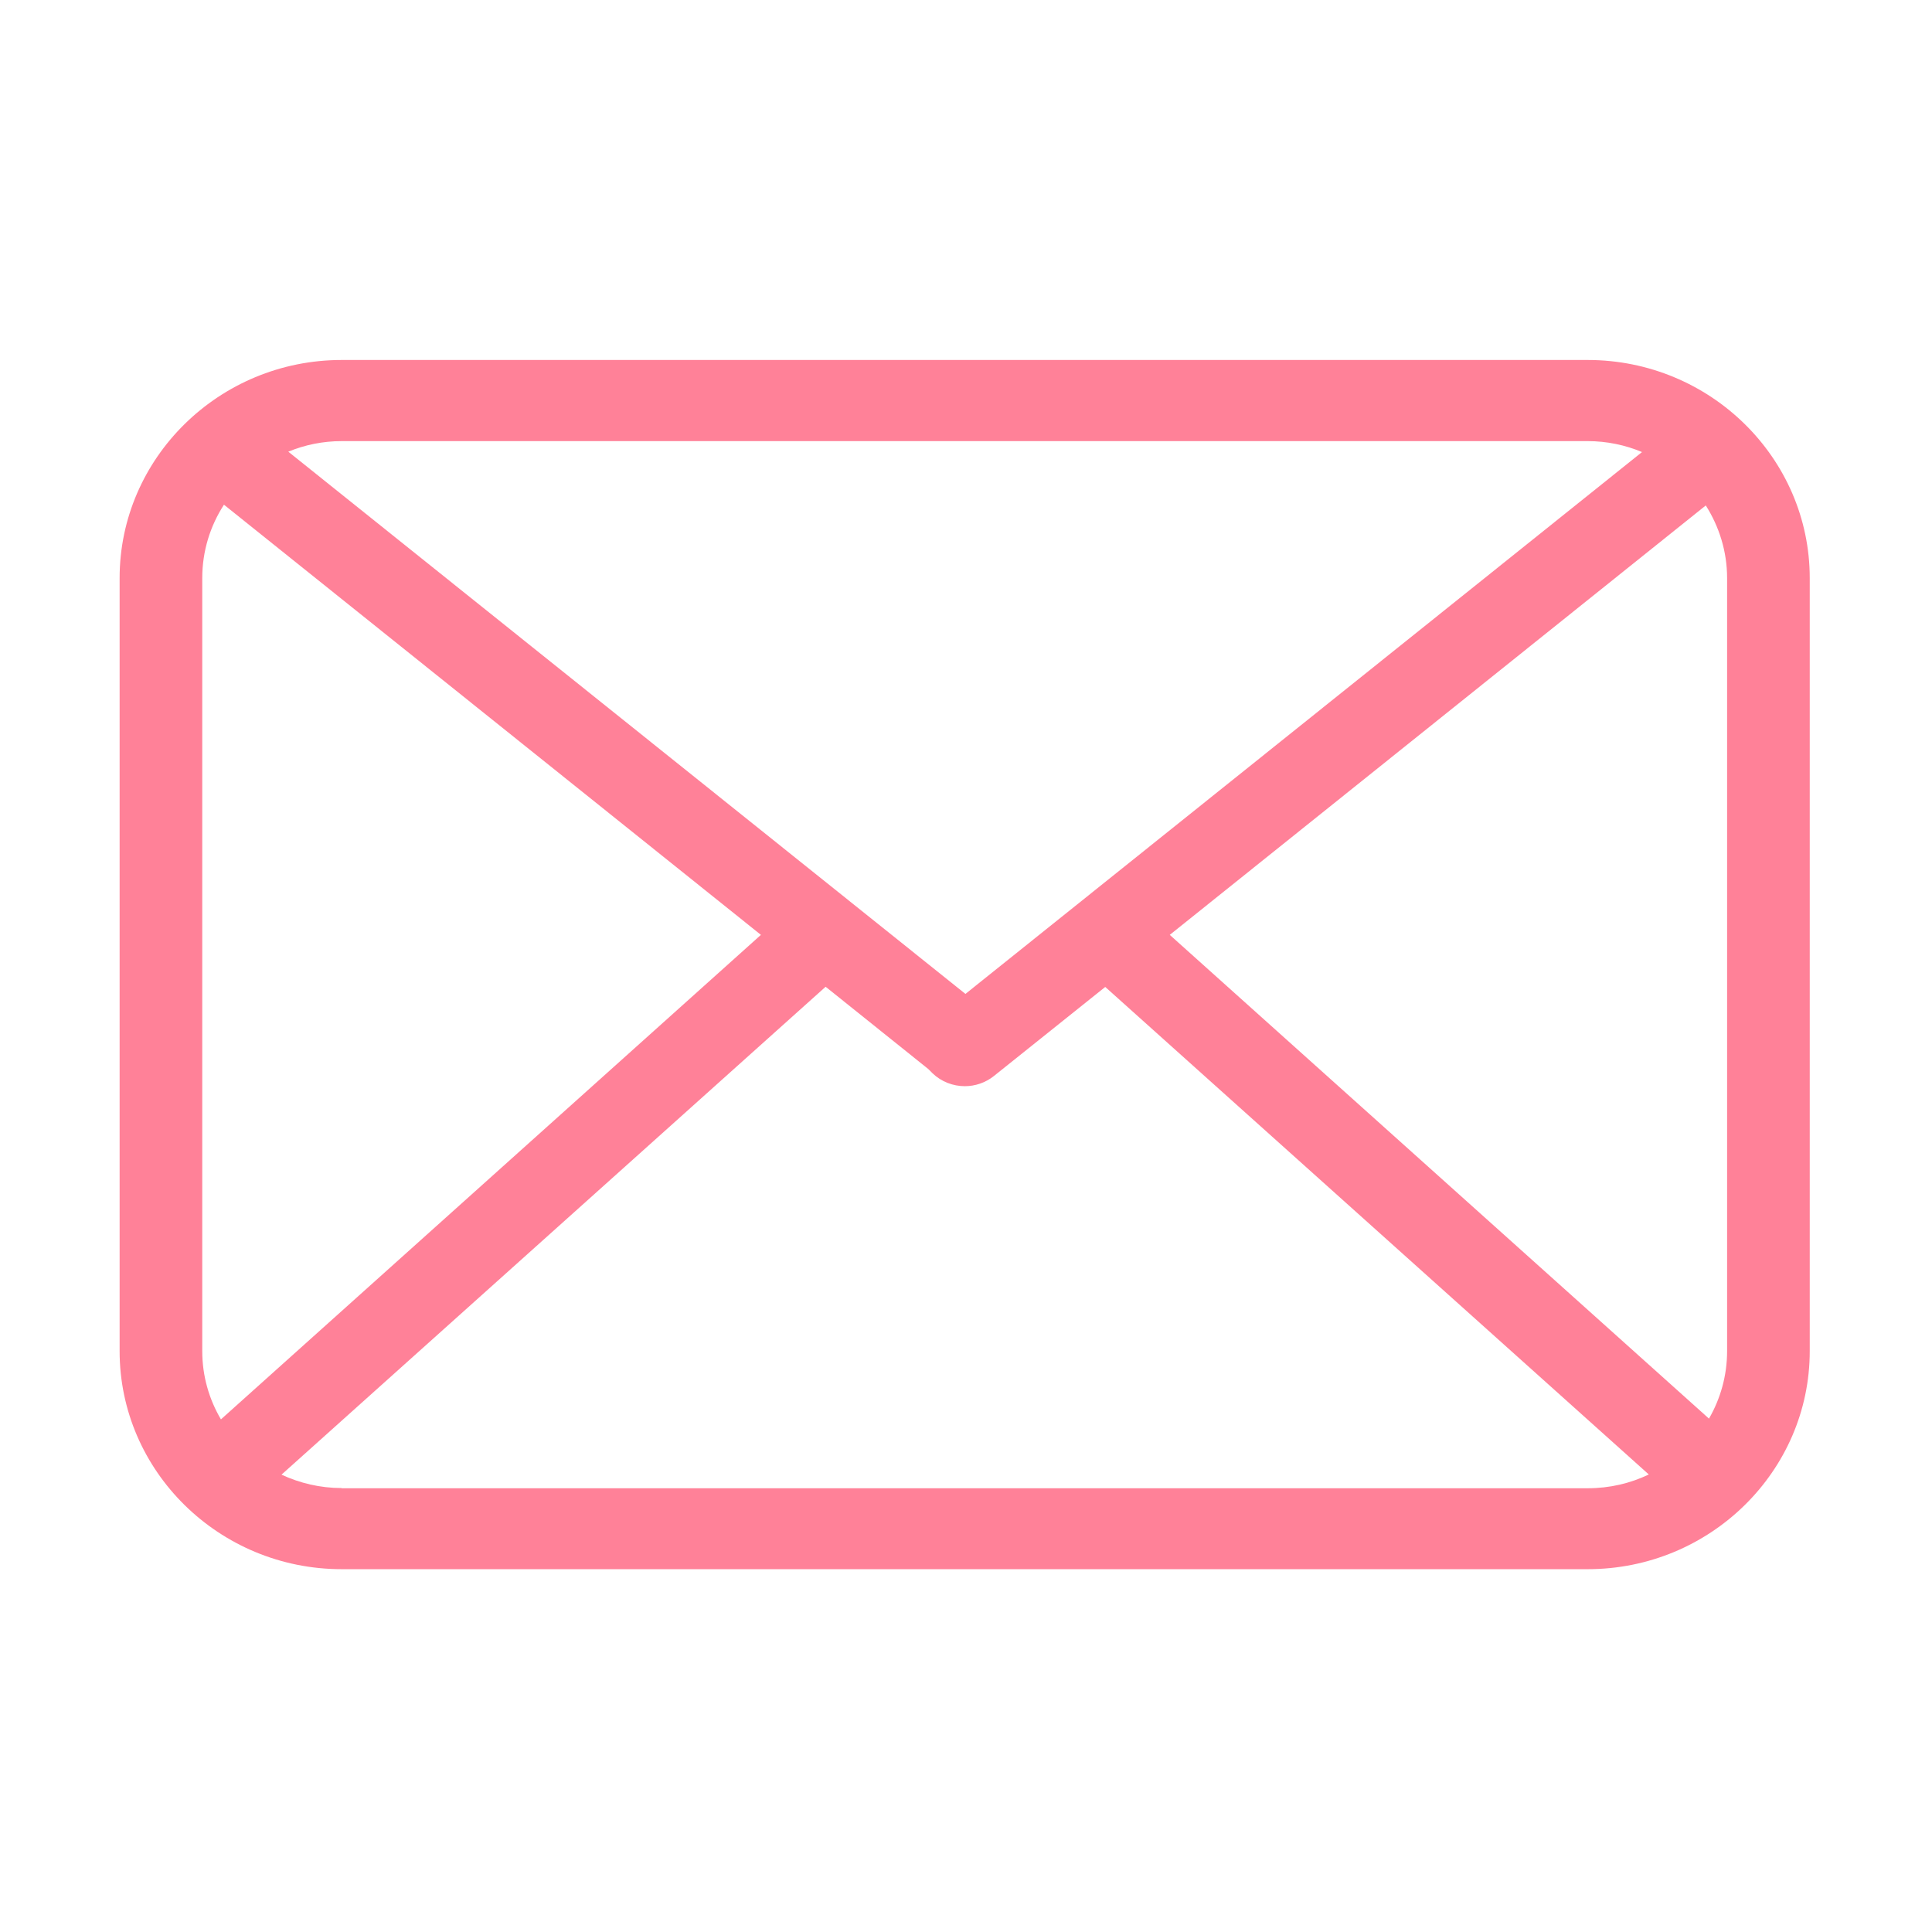
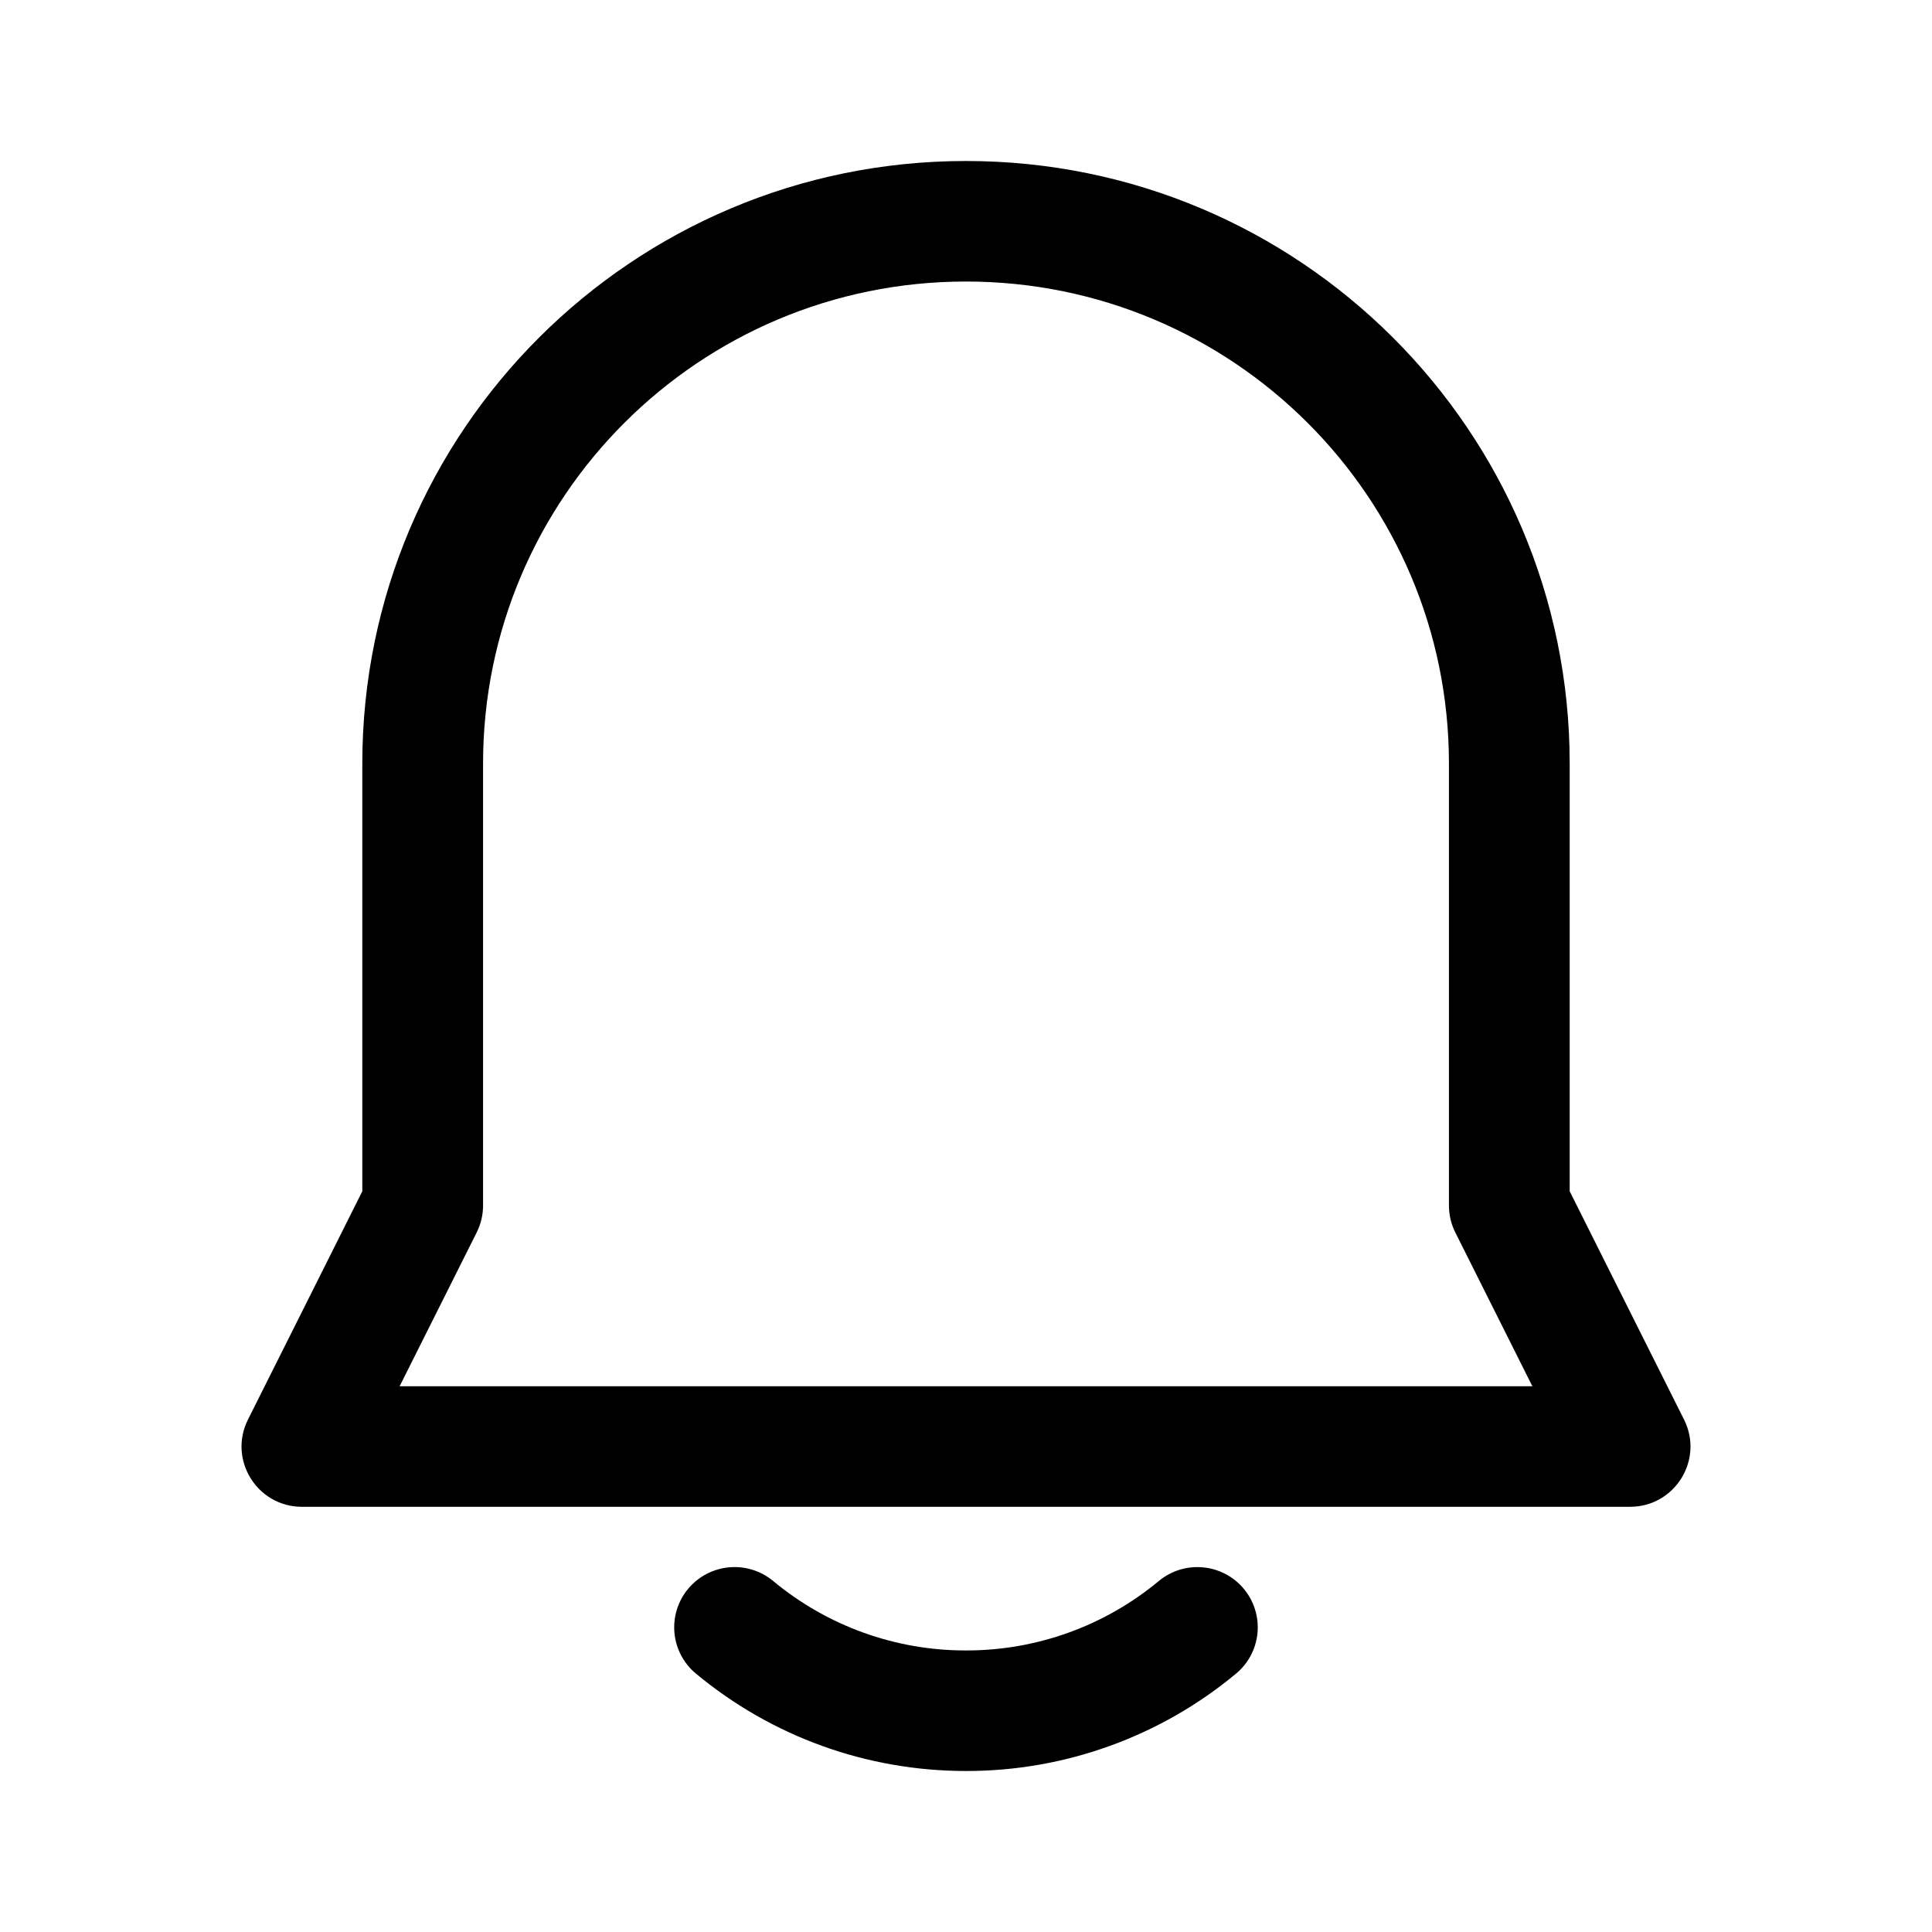
- <svg xmlns="http://www.w3.org/2000/svg" t="1543633667311" class="icon" style="" viewBox="0 0 1024 1024" version="1.1" p-id="6933" width="200" height="200">
-   <defs>
-     <style type="text/css" />
-   </defs>
-   <path d="M841.5 190.8H181.1c-64.9 0-117.7 51.9-117.7 115.6v409.7c0 63.7 52.8 115.6 117.7 115.6h660.4c64.9 0 117.7-51.9 117.7-115.6V306.4c0-63.7-52.8-115.6-117.7-115.6zM620 495.5l284.1-227.6c7.1 11.2 11.3 24.4 11.3 38.5v409.7c0 13-3.5 25.2-9.6 35.8L620 495.5z m221.5-261.7c10.2 0 20 2.1 28.8 5.8L511.7 526.8 152.8 239.4c8.7-3.6 18.3-5.6 28.3-5.6h660.4zM117.1 752.3c-6.3-10.7-9.9-23-9.9-36.2V306.4c0-14.3 4.2-27.6 11.5-38.9l284.6 228-286.2 256.8z m64 36.4c-11.4 0-22.2-2.6-31.9-7.1L437.6 523l54.4 43.6 1.1 1.1 1.2 1.2c4.7 4.5 10.9 6.8 17.1 6.8 5.4 0 10.9-1.8 15.4-5.4l59-47.2 288.1 258.4c-9.8 4.7-20.7 7.3-32.3 7.3H181.1z" p-id="6934" fill="#ff8198" />
+ <svg xmlns="http://www.w3.org/2000/svg" t="1682863835710" class="icon" viewBox="0 0 1024 1024" version="1.1" p-id="1787" width="200" height="200">
+   <path d="M192.032 631.403V404.725C192.032 228.331 335.285 85.333 512 85.333s319.968 142.997 319.968 319.392v226.677l60.608 121.013c10.645 21.237-4.832 46.219-28.619 46.219H160.043c-23.787 0-39.253-24.981-28.619-46.219l60.608-121.013z m620.16 103.36l-40.843-81.536a31.893 31.893 0 0 1-3.381-14.283V404.725c0-141.12-114.603-255.509-255.968-255.509S256.032 263.605 256.032 404.725V638.933c0 4.96-1.163 9.845-3.381 14.293l-40.843 81.525h600.384z m-443.307 152.32a31.893 31.893 0 0 1-4.149-44.981 32.032 32.032 0 0 1 45.056-4.139A159.36 159.36 0 0 0 512 874.773a159.36 159.36 0 0 0 102.187-36.8 32.032 32.032 0 0 1 45.056 4.139 31.893 31.893 0 0 1-4.16 44.981A223.403 223.403 0 0 1 512 938.667c-52.981 0-103.2-18.453-143.115-51.595z" fill="#000000" p-id="1788" />
</svg>
